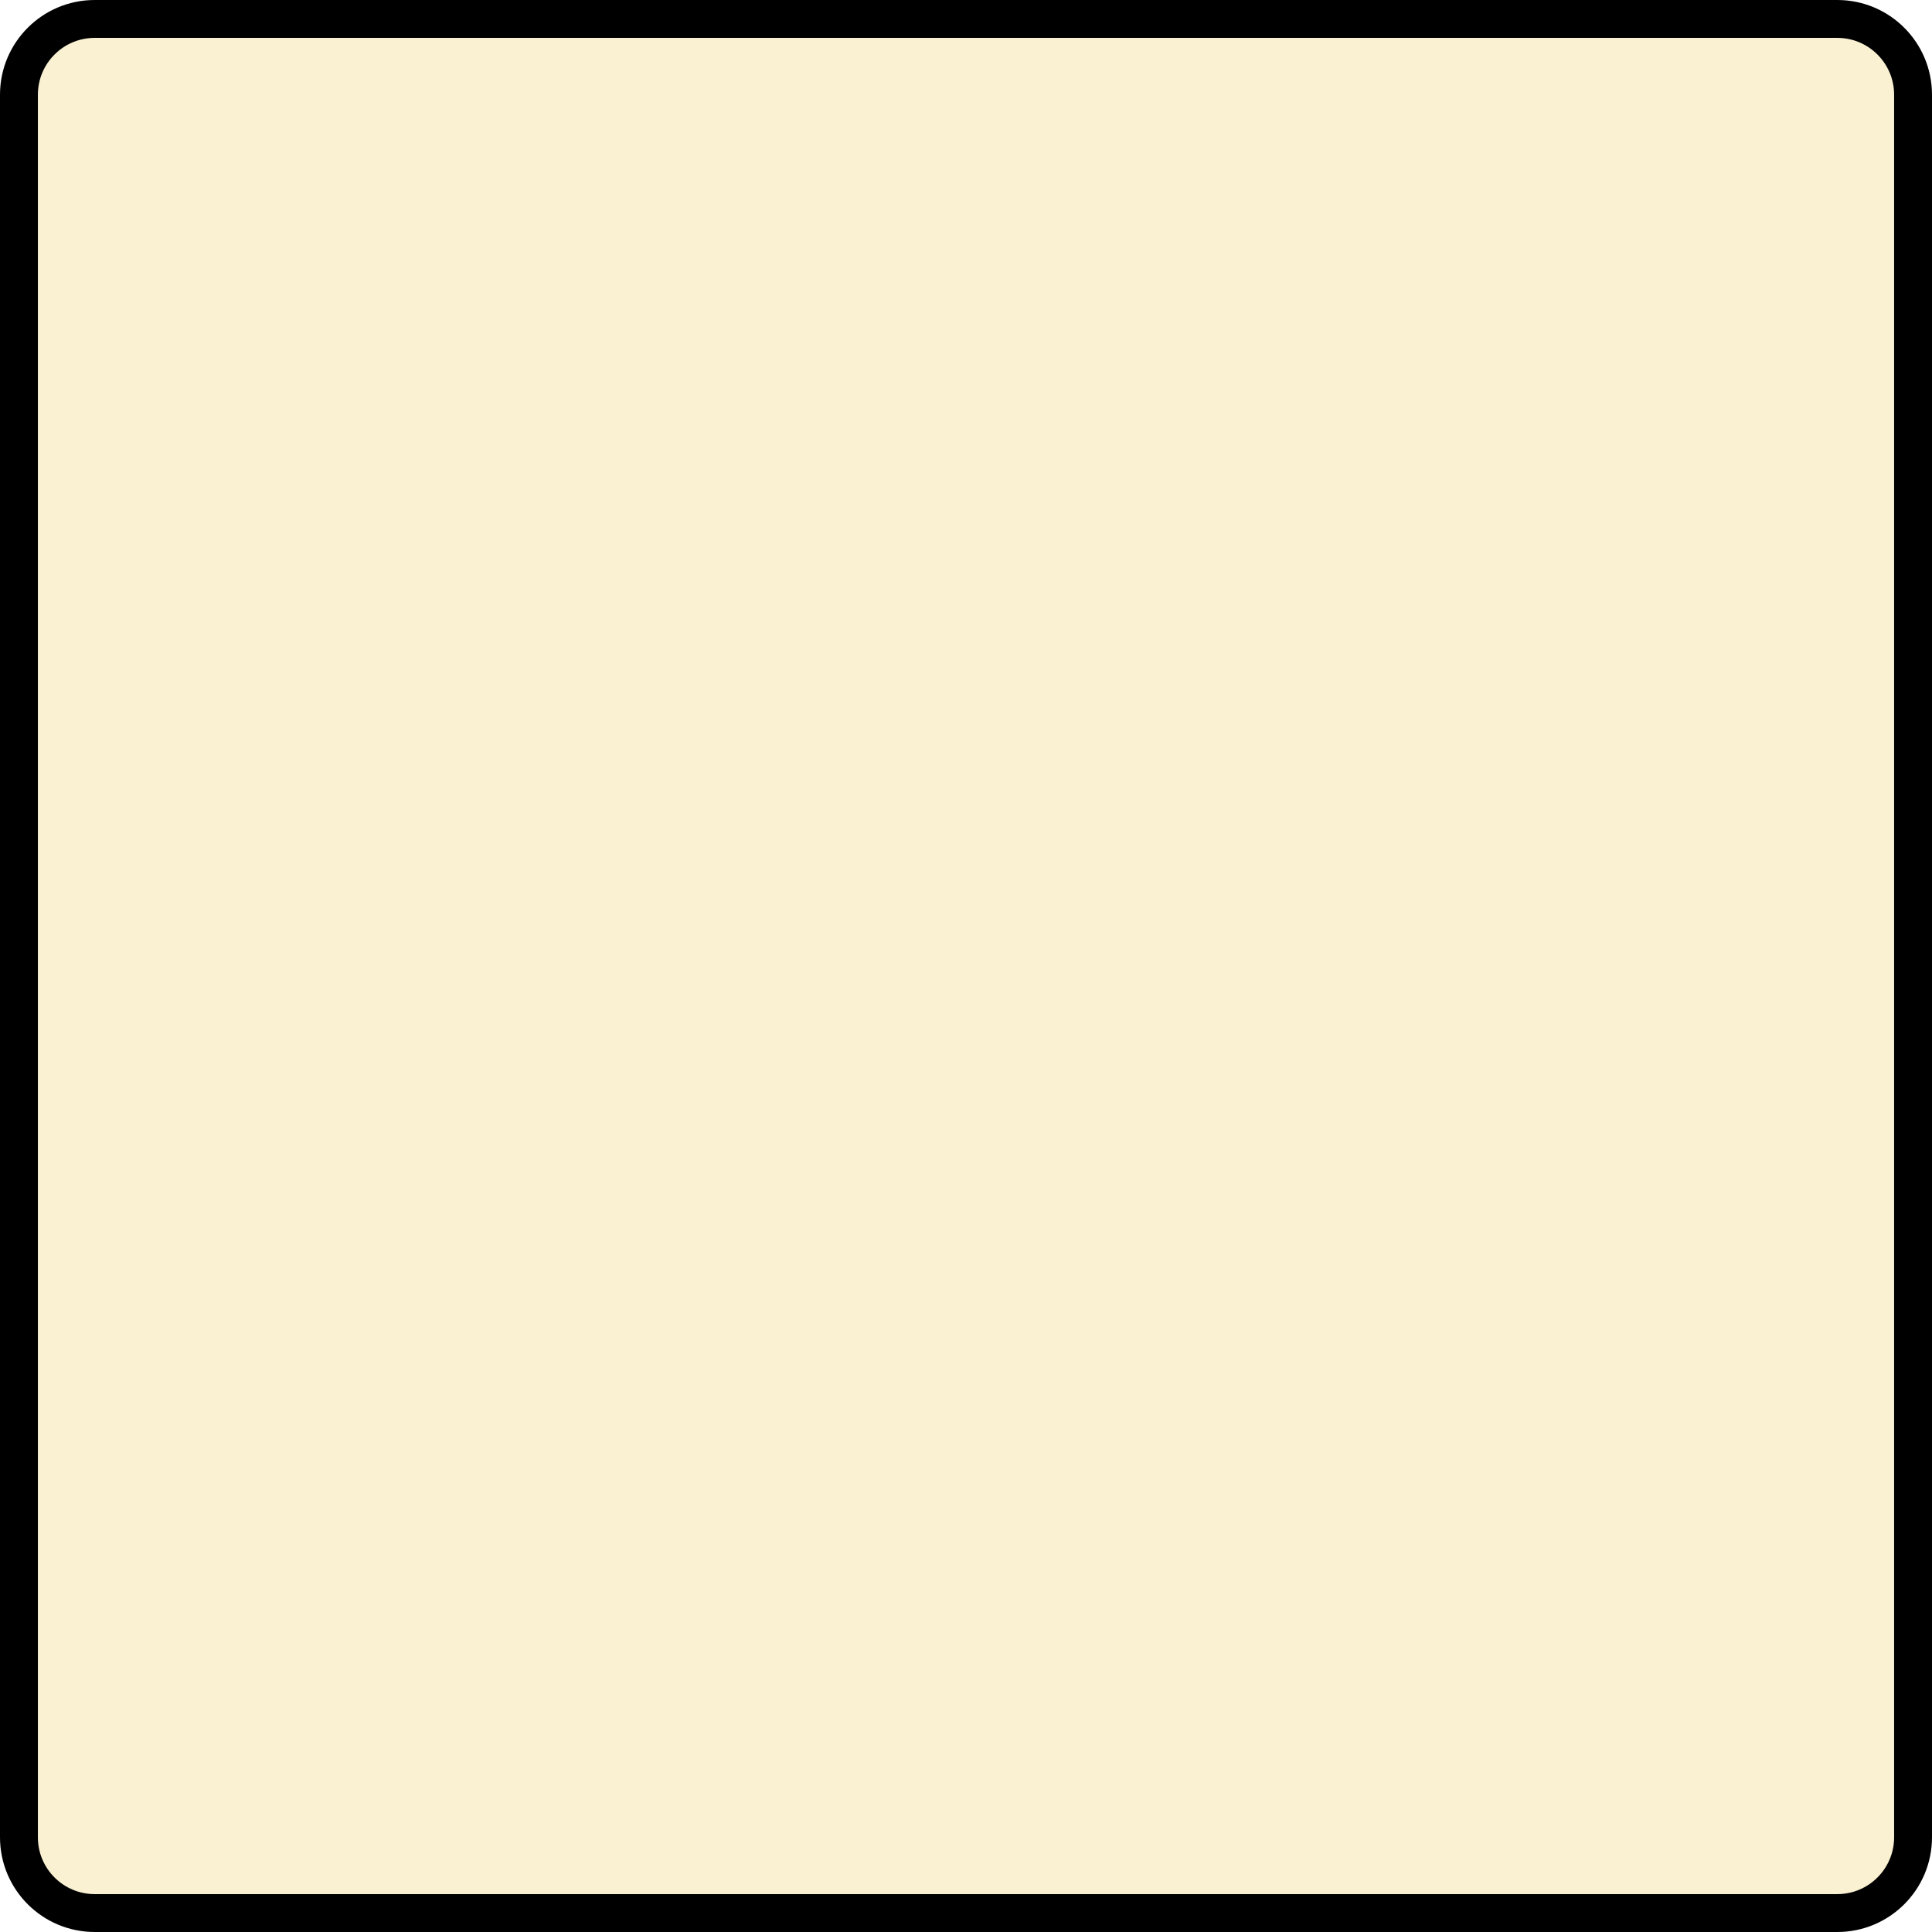
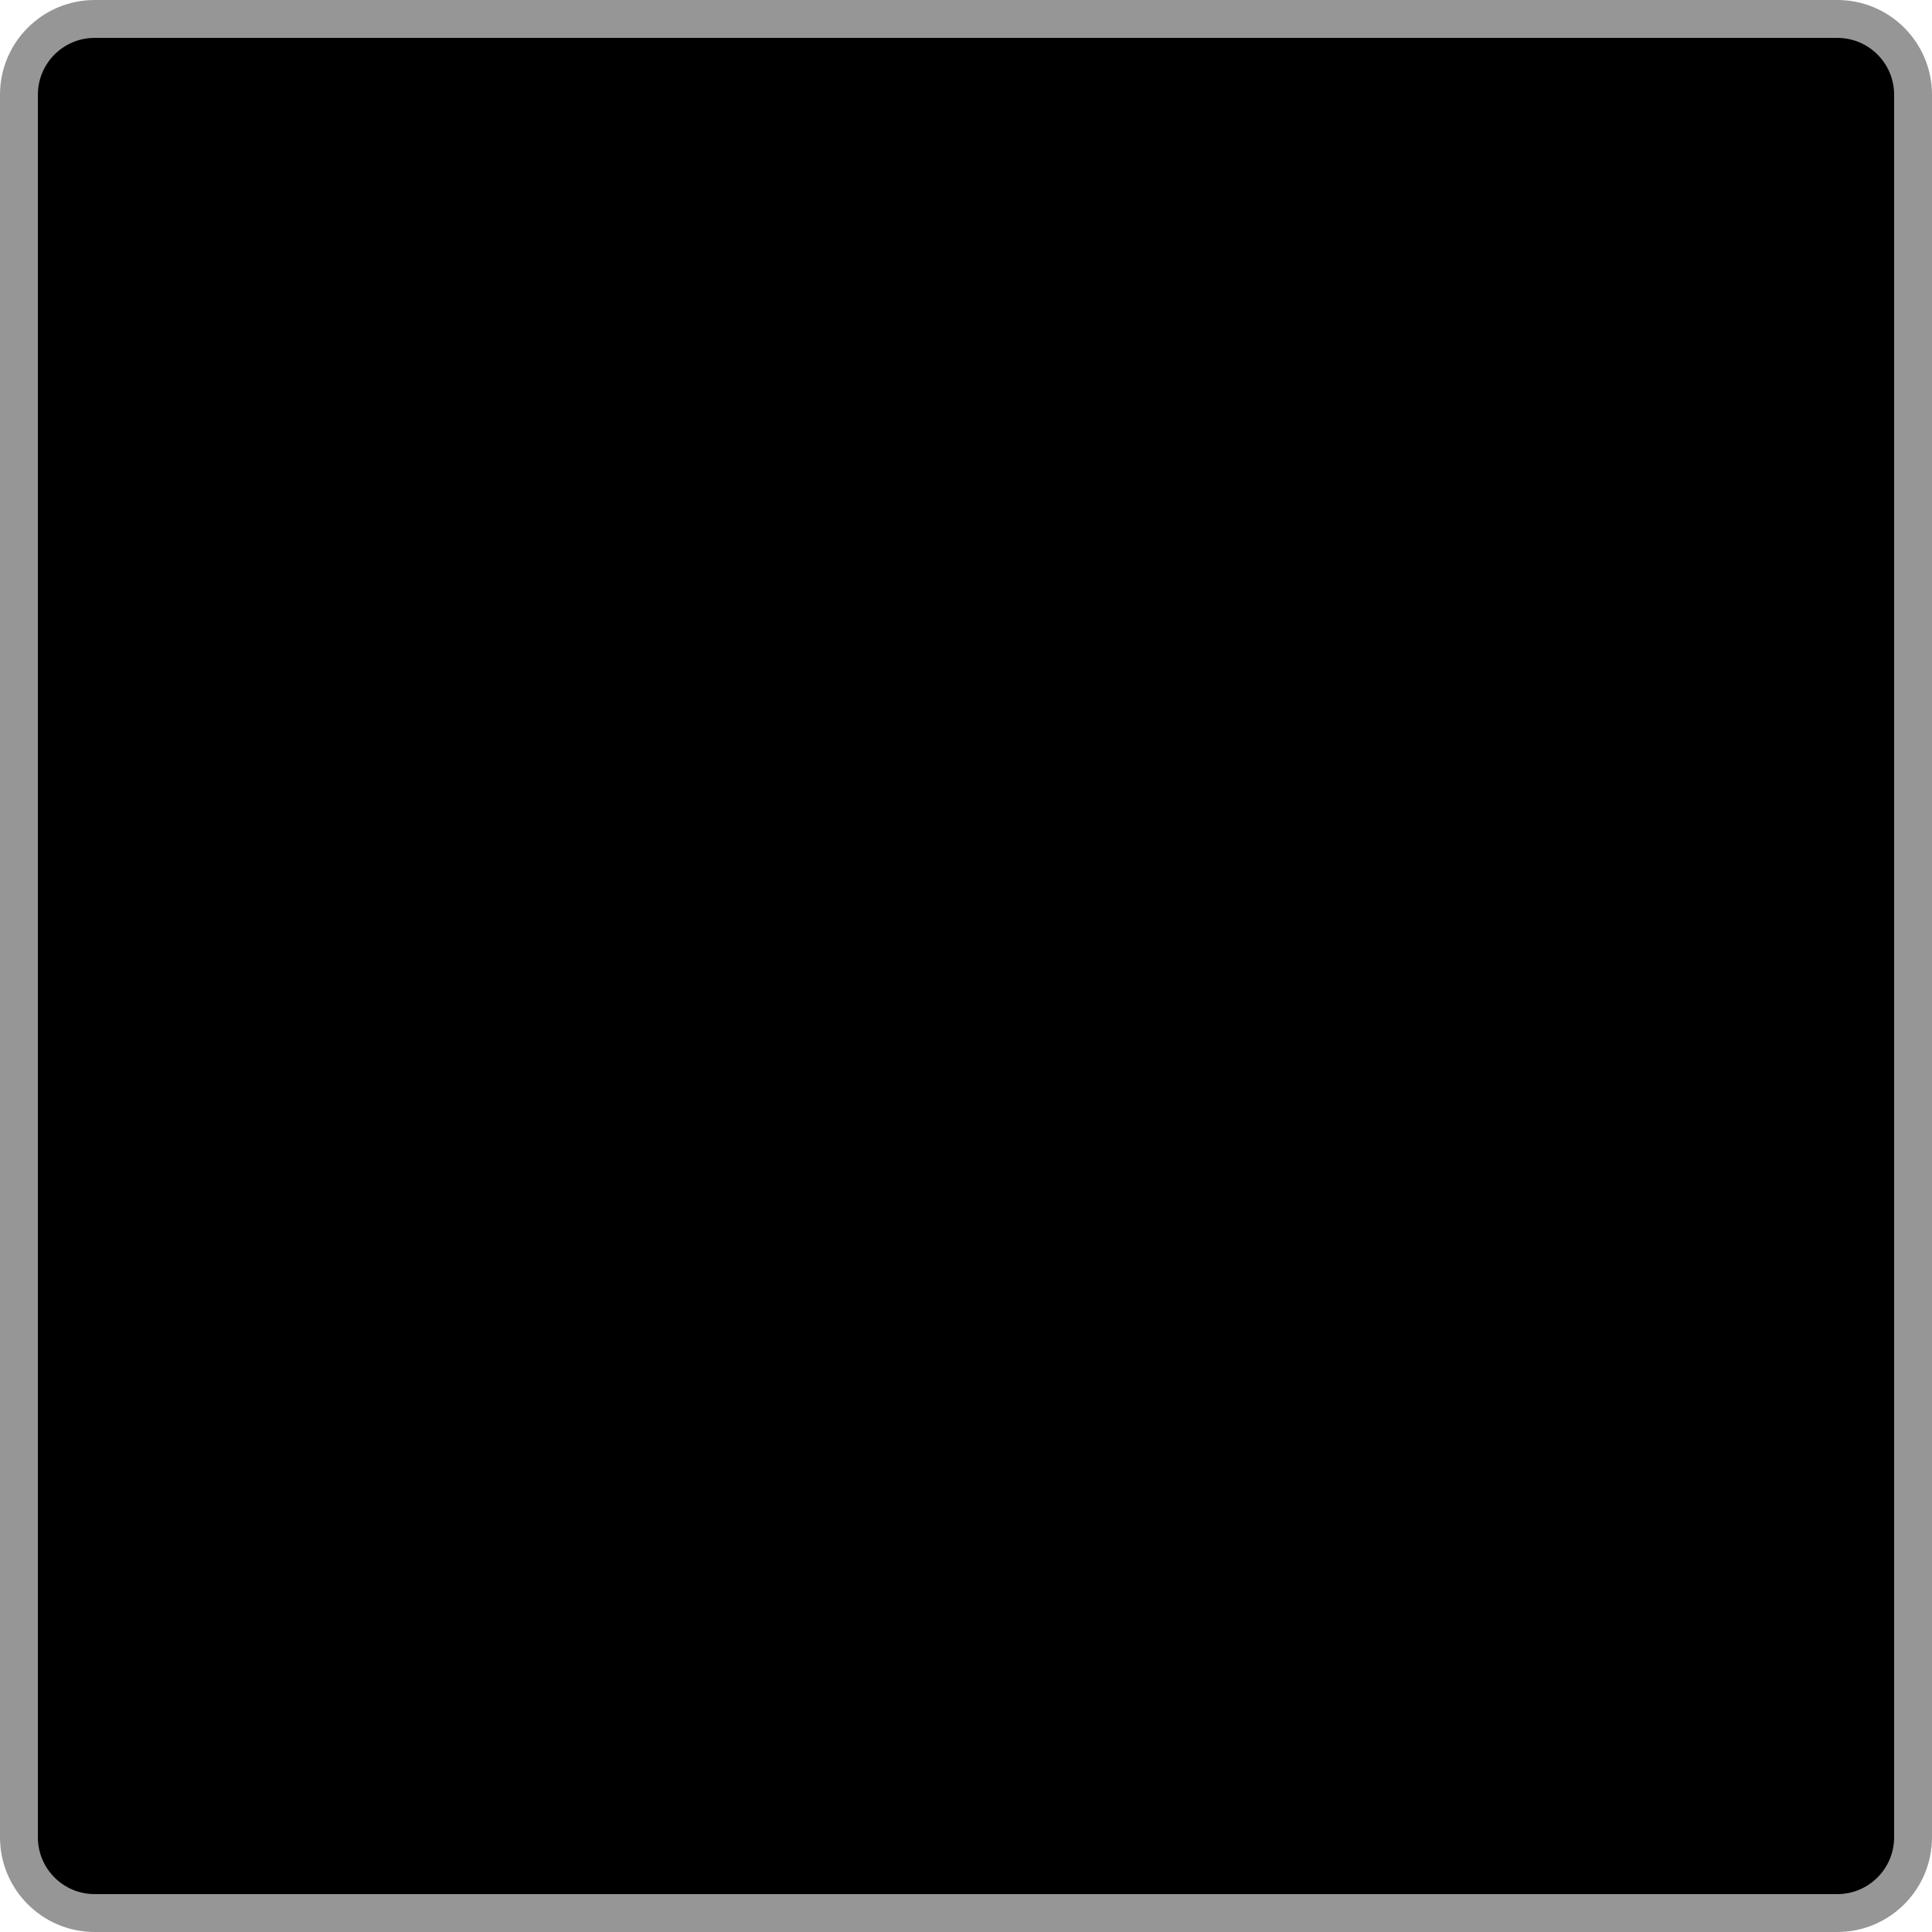
<svg xmlns="http://www.w3.org/2000/svg" width="100%" height="100%" viewBox="0 0 51 51">
-   <rect x="0.5" y="0.5" width="50" height="50" rx="2" ry="2" id="shield" style="fill:#f9f1d2;stroke:#000000;stroke-width:1;" />
+   <rect x="0.5" y="0.5" width="50" height="50" rx="2" ry="2" id="shield" style="fill:#000000;stroke:#969696;stroke-width:1;" />
</svg>
